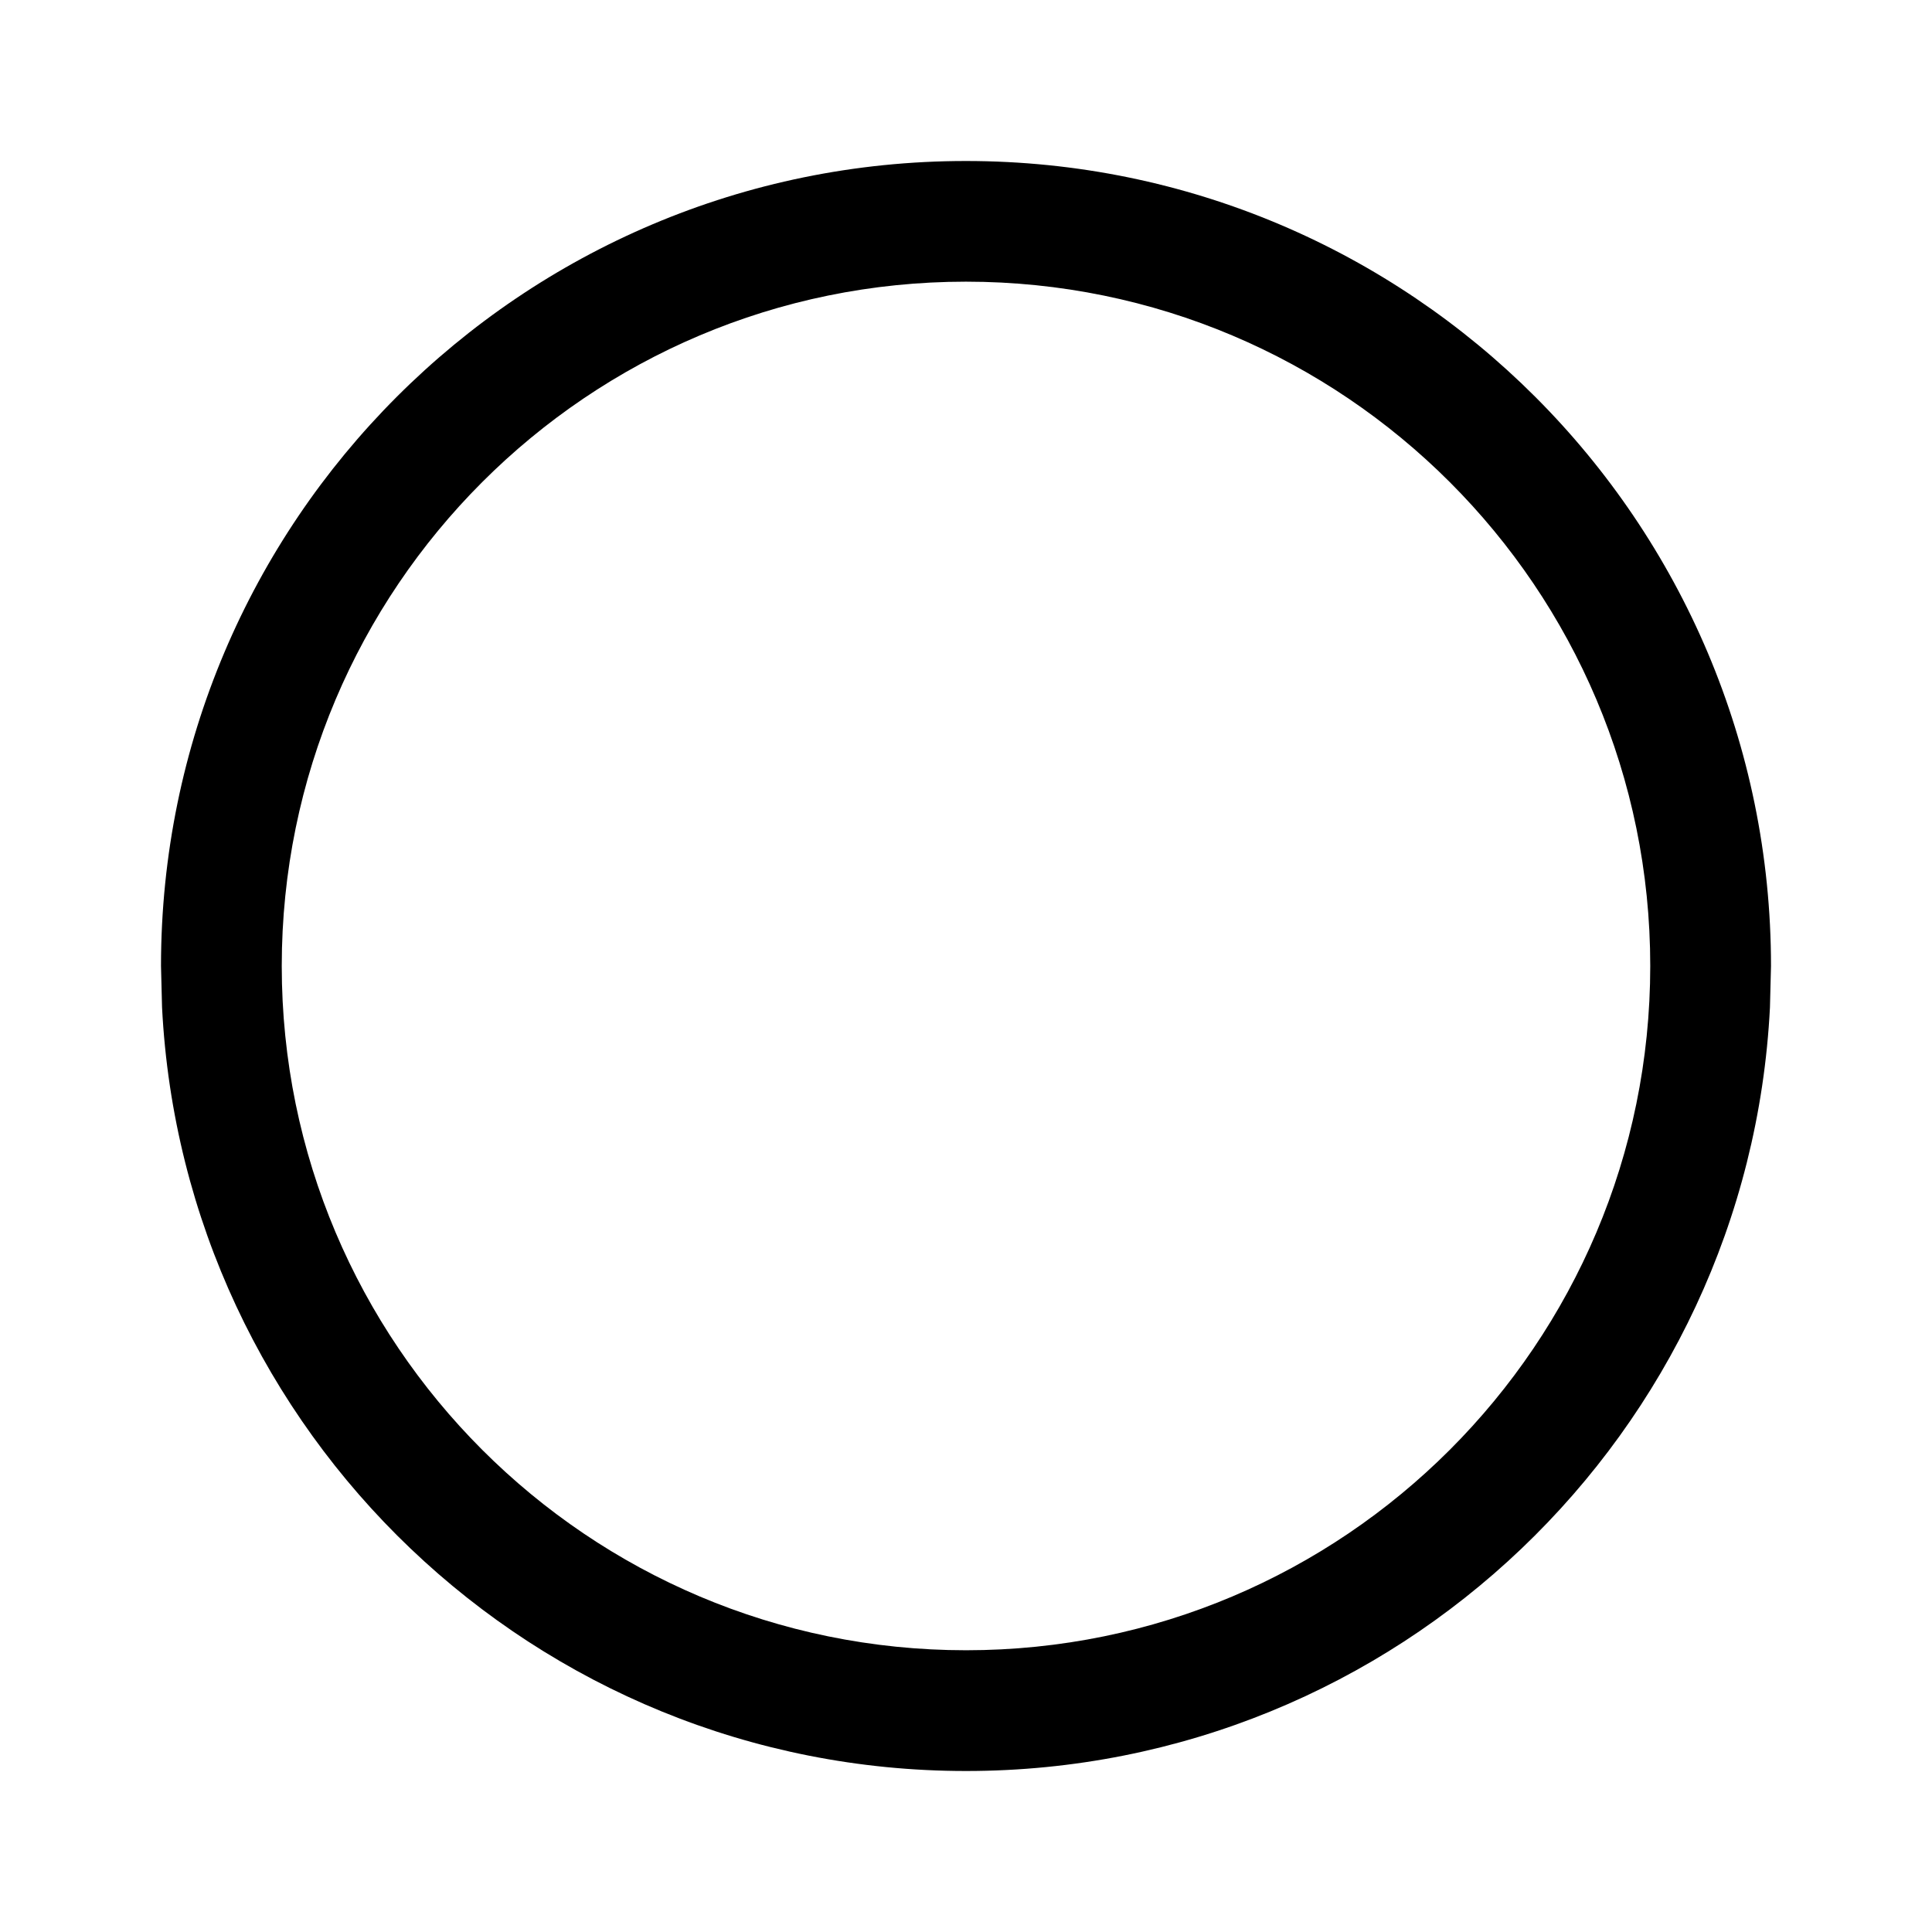
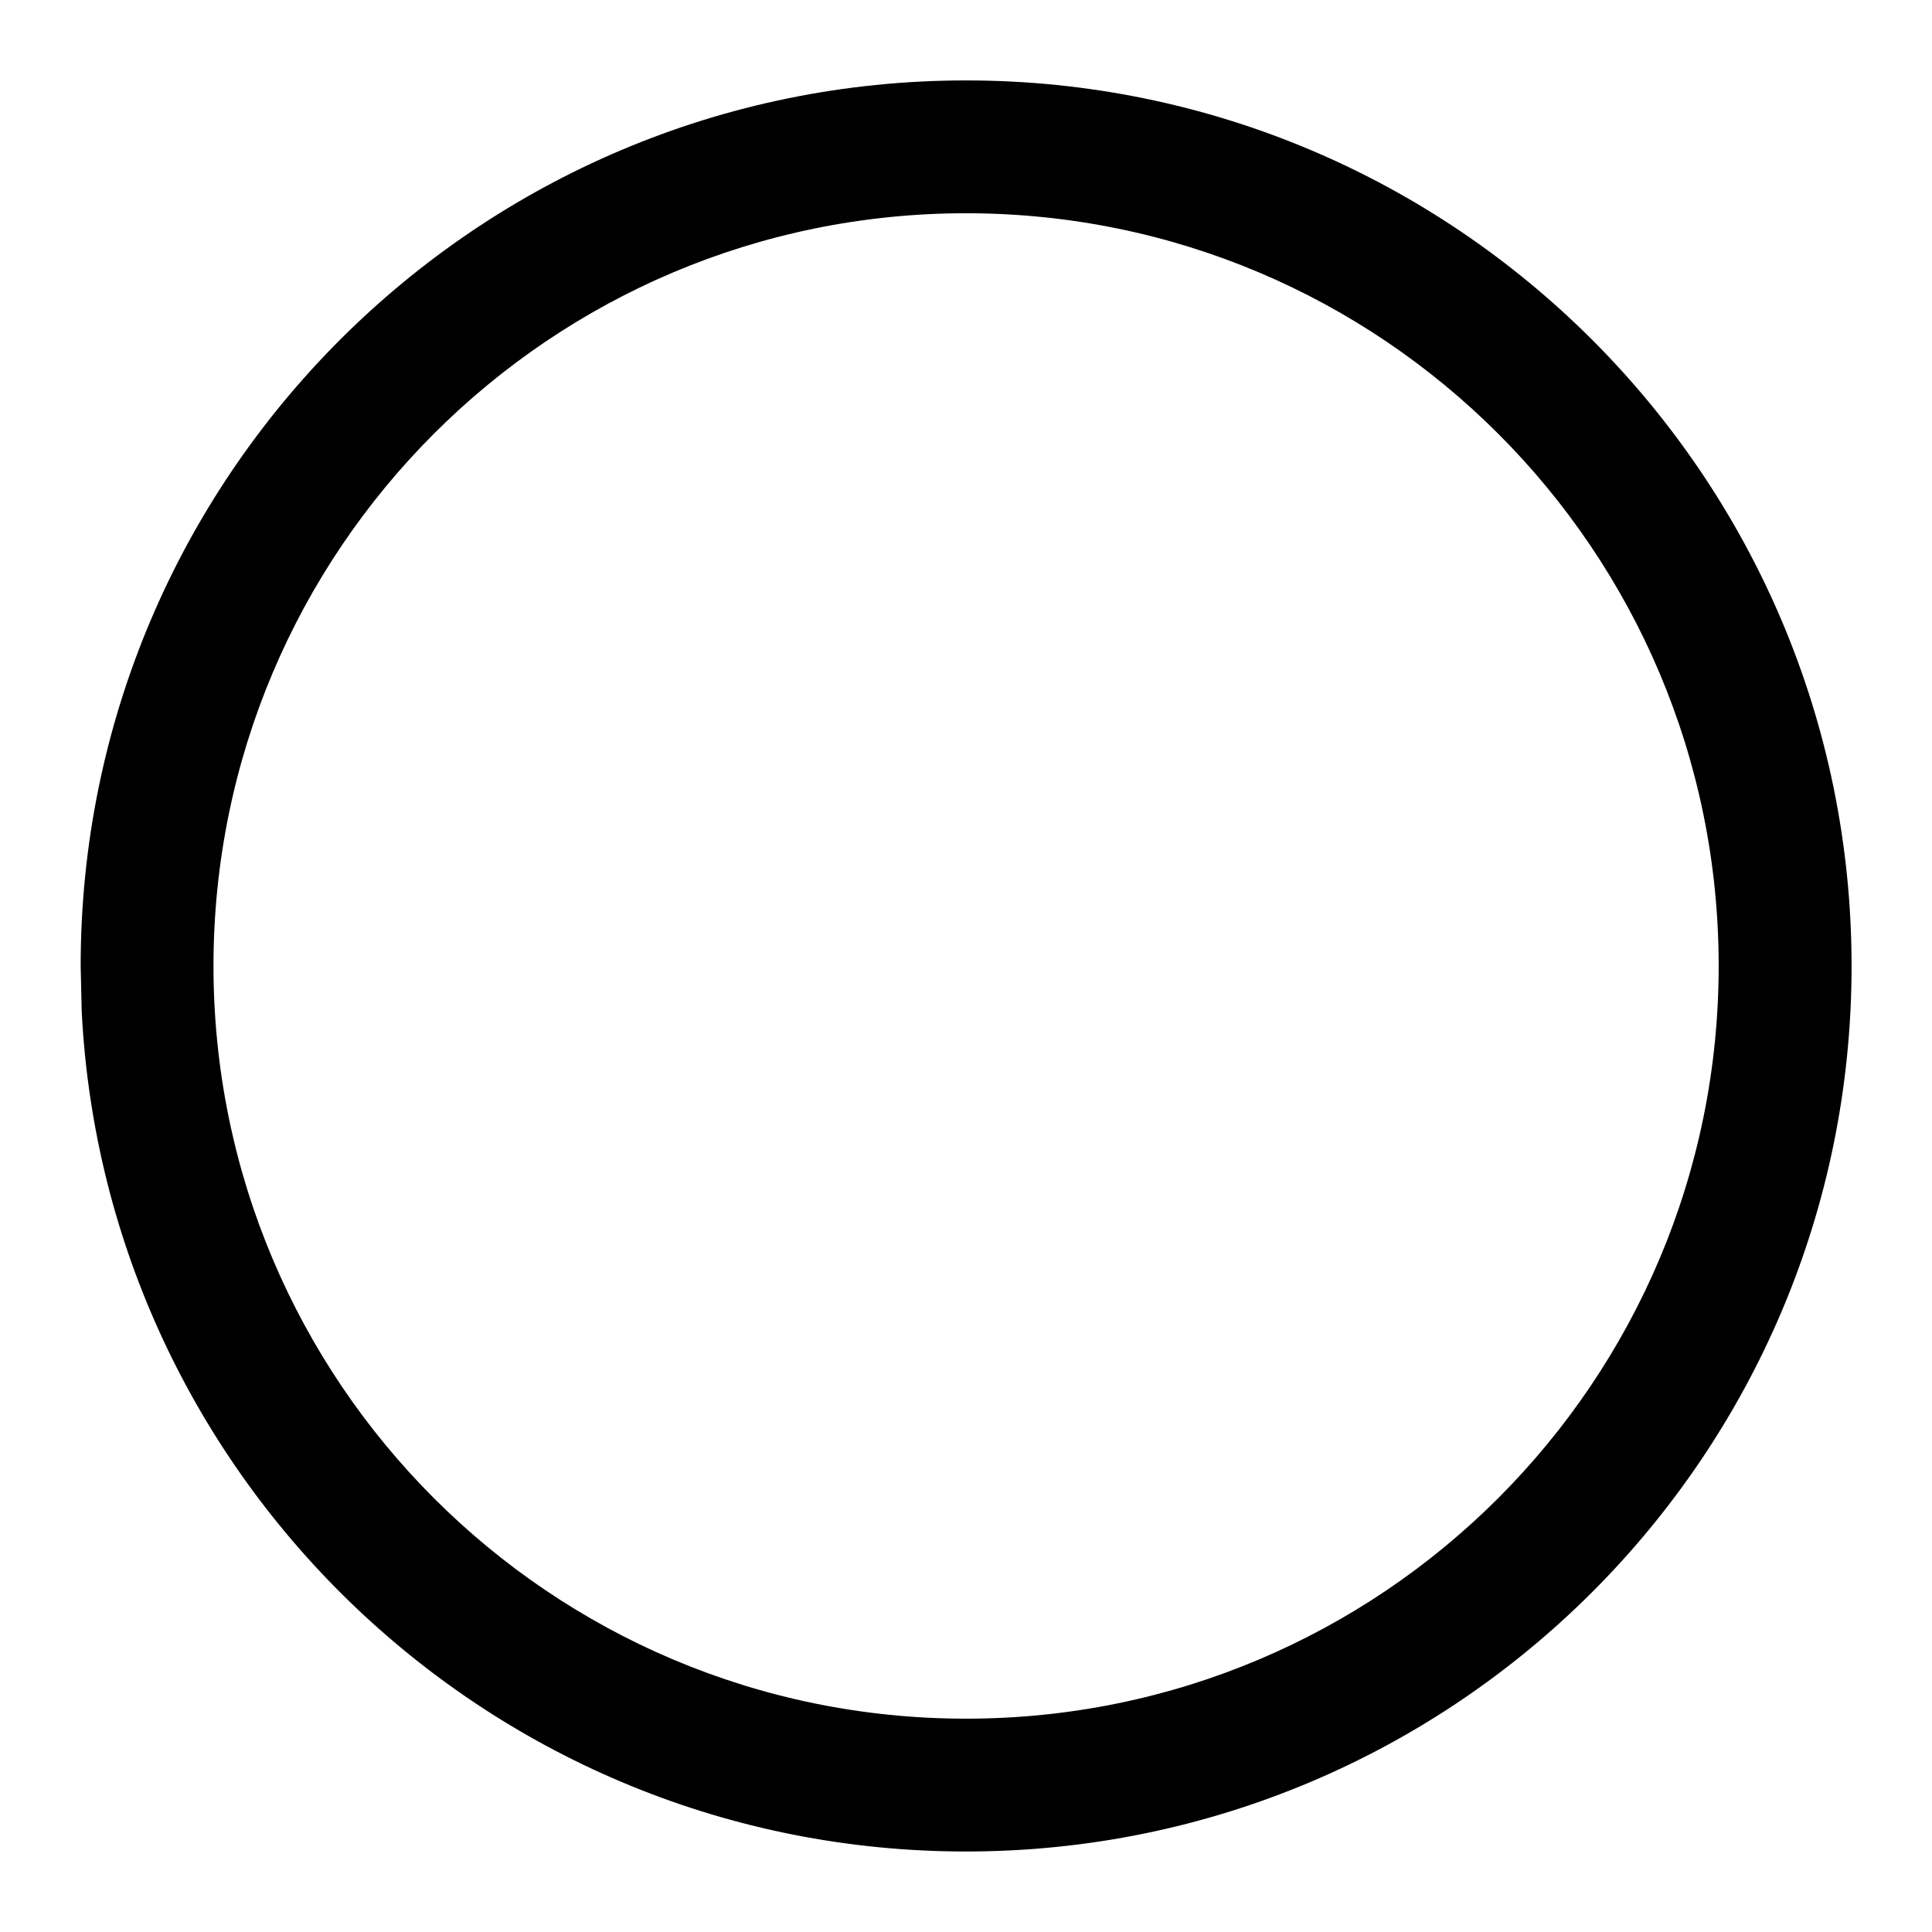
<svg xmlns="http://www.w3.org/2000/svg" width="24" height="24" viewBox="0 0 24 24" fill="none">
-   <path fill-rule="evenodd" clip-rule="evenodd" d="M2 11.999C2.001 6.477 6.478 2 11.999 2C17.522 2 22 6.477 22 12L21.987 12.515C21.719 17.798 17.35 22 12.001 22C6.65 22 2.281 17.796 2.013 12.513L2 11.999ZM3.5 11.999C3.5 16.693 7.306 20.5 12.001 20.5C16.694 20.5 20.499 16.694 20.5 12C20.5 7.306 16.694 3.499 11.999 3.499C7.306 3.499 3.501 7.306 3.5 11.999Z" fill="black" />
+   <path fill-rule="evenodd" clip-rule="evenodd" d="M1.002 11.998C1.003 5.924 5.926 1 12 0.999C18.075 0.999 23 5.924 23.001 11.999C23.001 18.074 18.075 23 12 23C6.115 23 1.31 18.377 1.015 12.565L1.002 11.998ZM2.652 11.998C2.652 17.162 6.836 21.349 12 21.35C17.163 21.35 21.35 17.163 21.35 11.999C21.35 6.836 17.163 2.649 12 2.649C6.837 2.65 2.653 6.835 2.652 11.998Z" fill="black" />
</svg>
